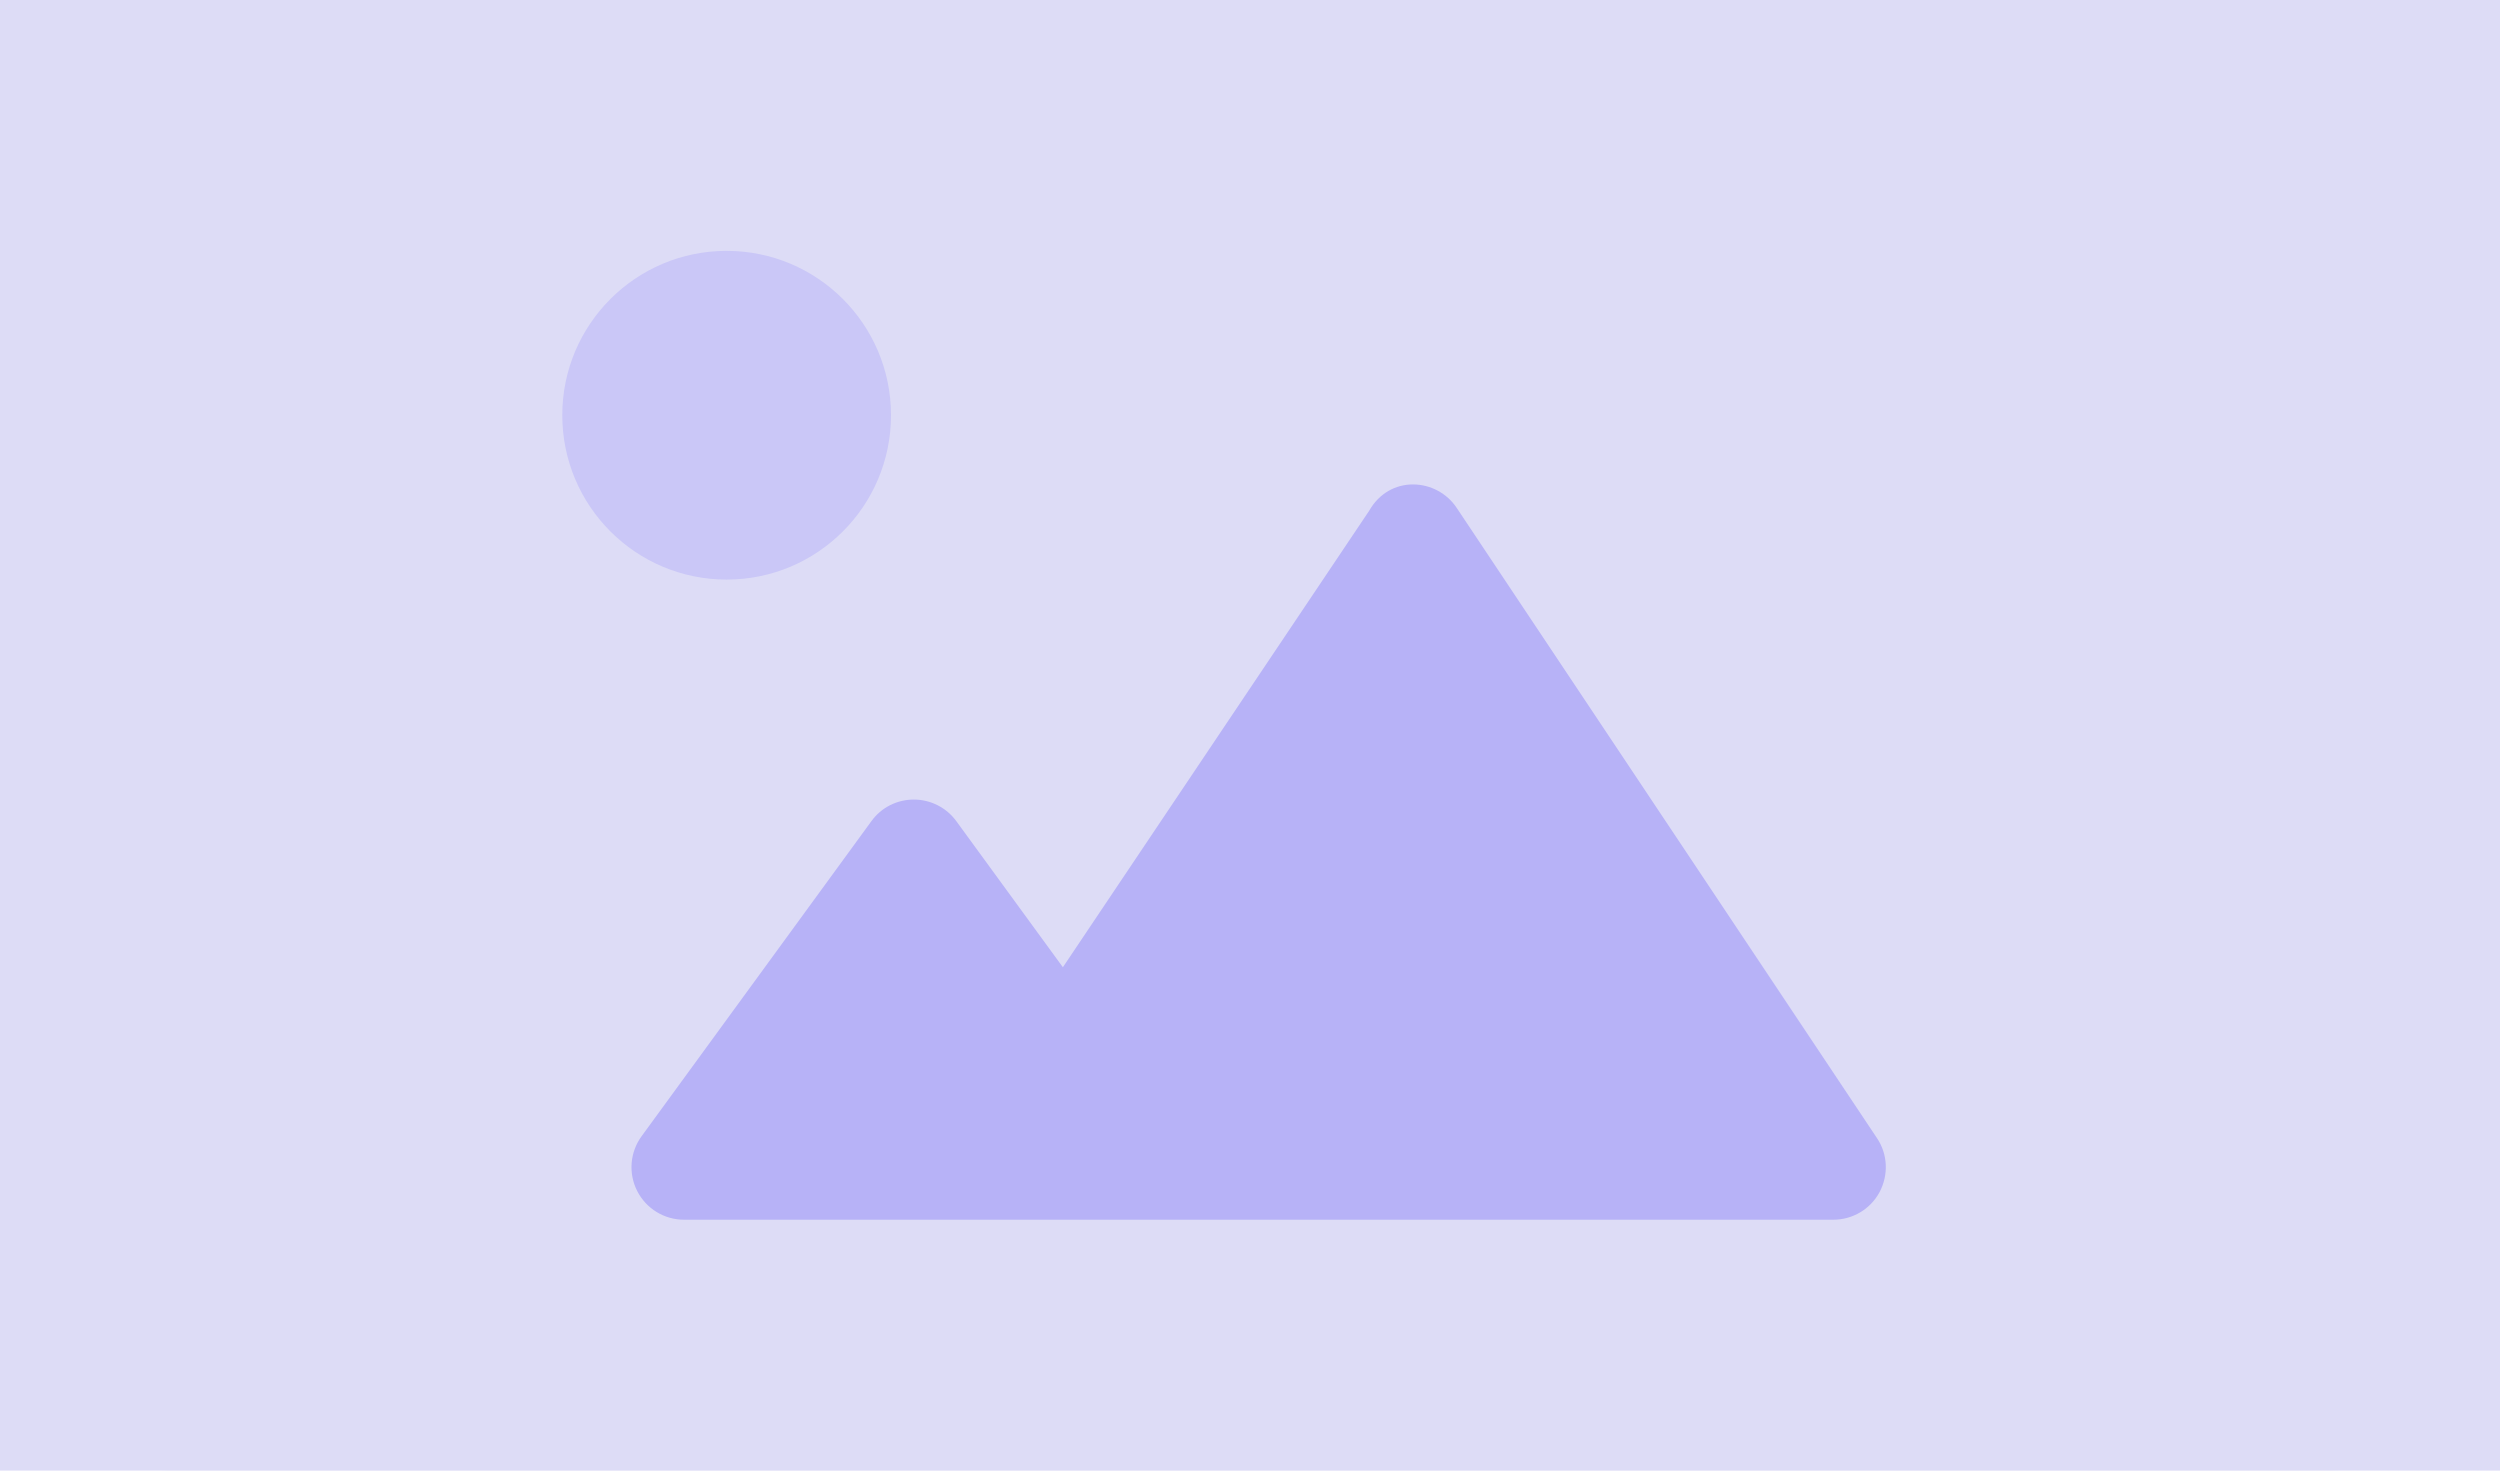
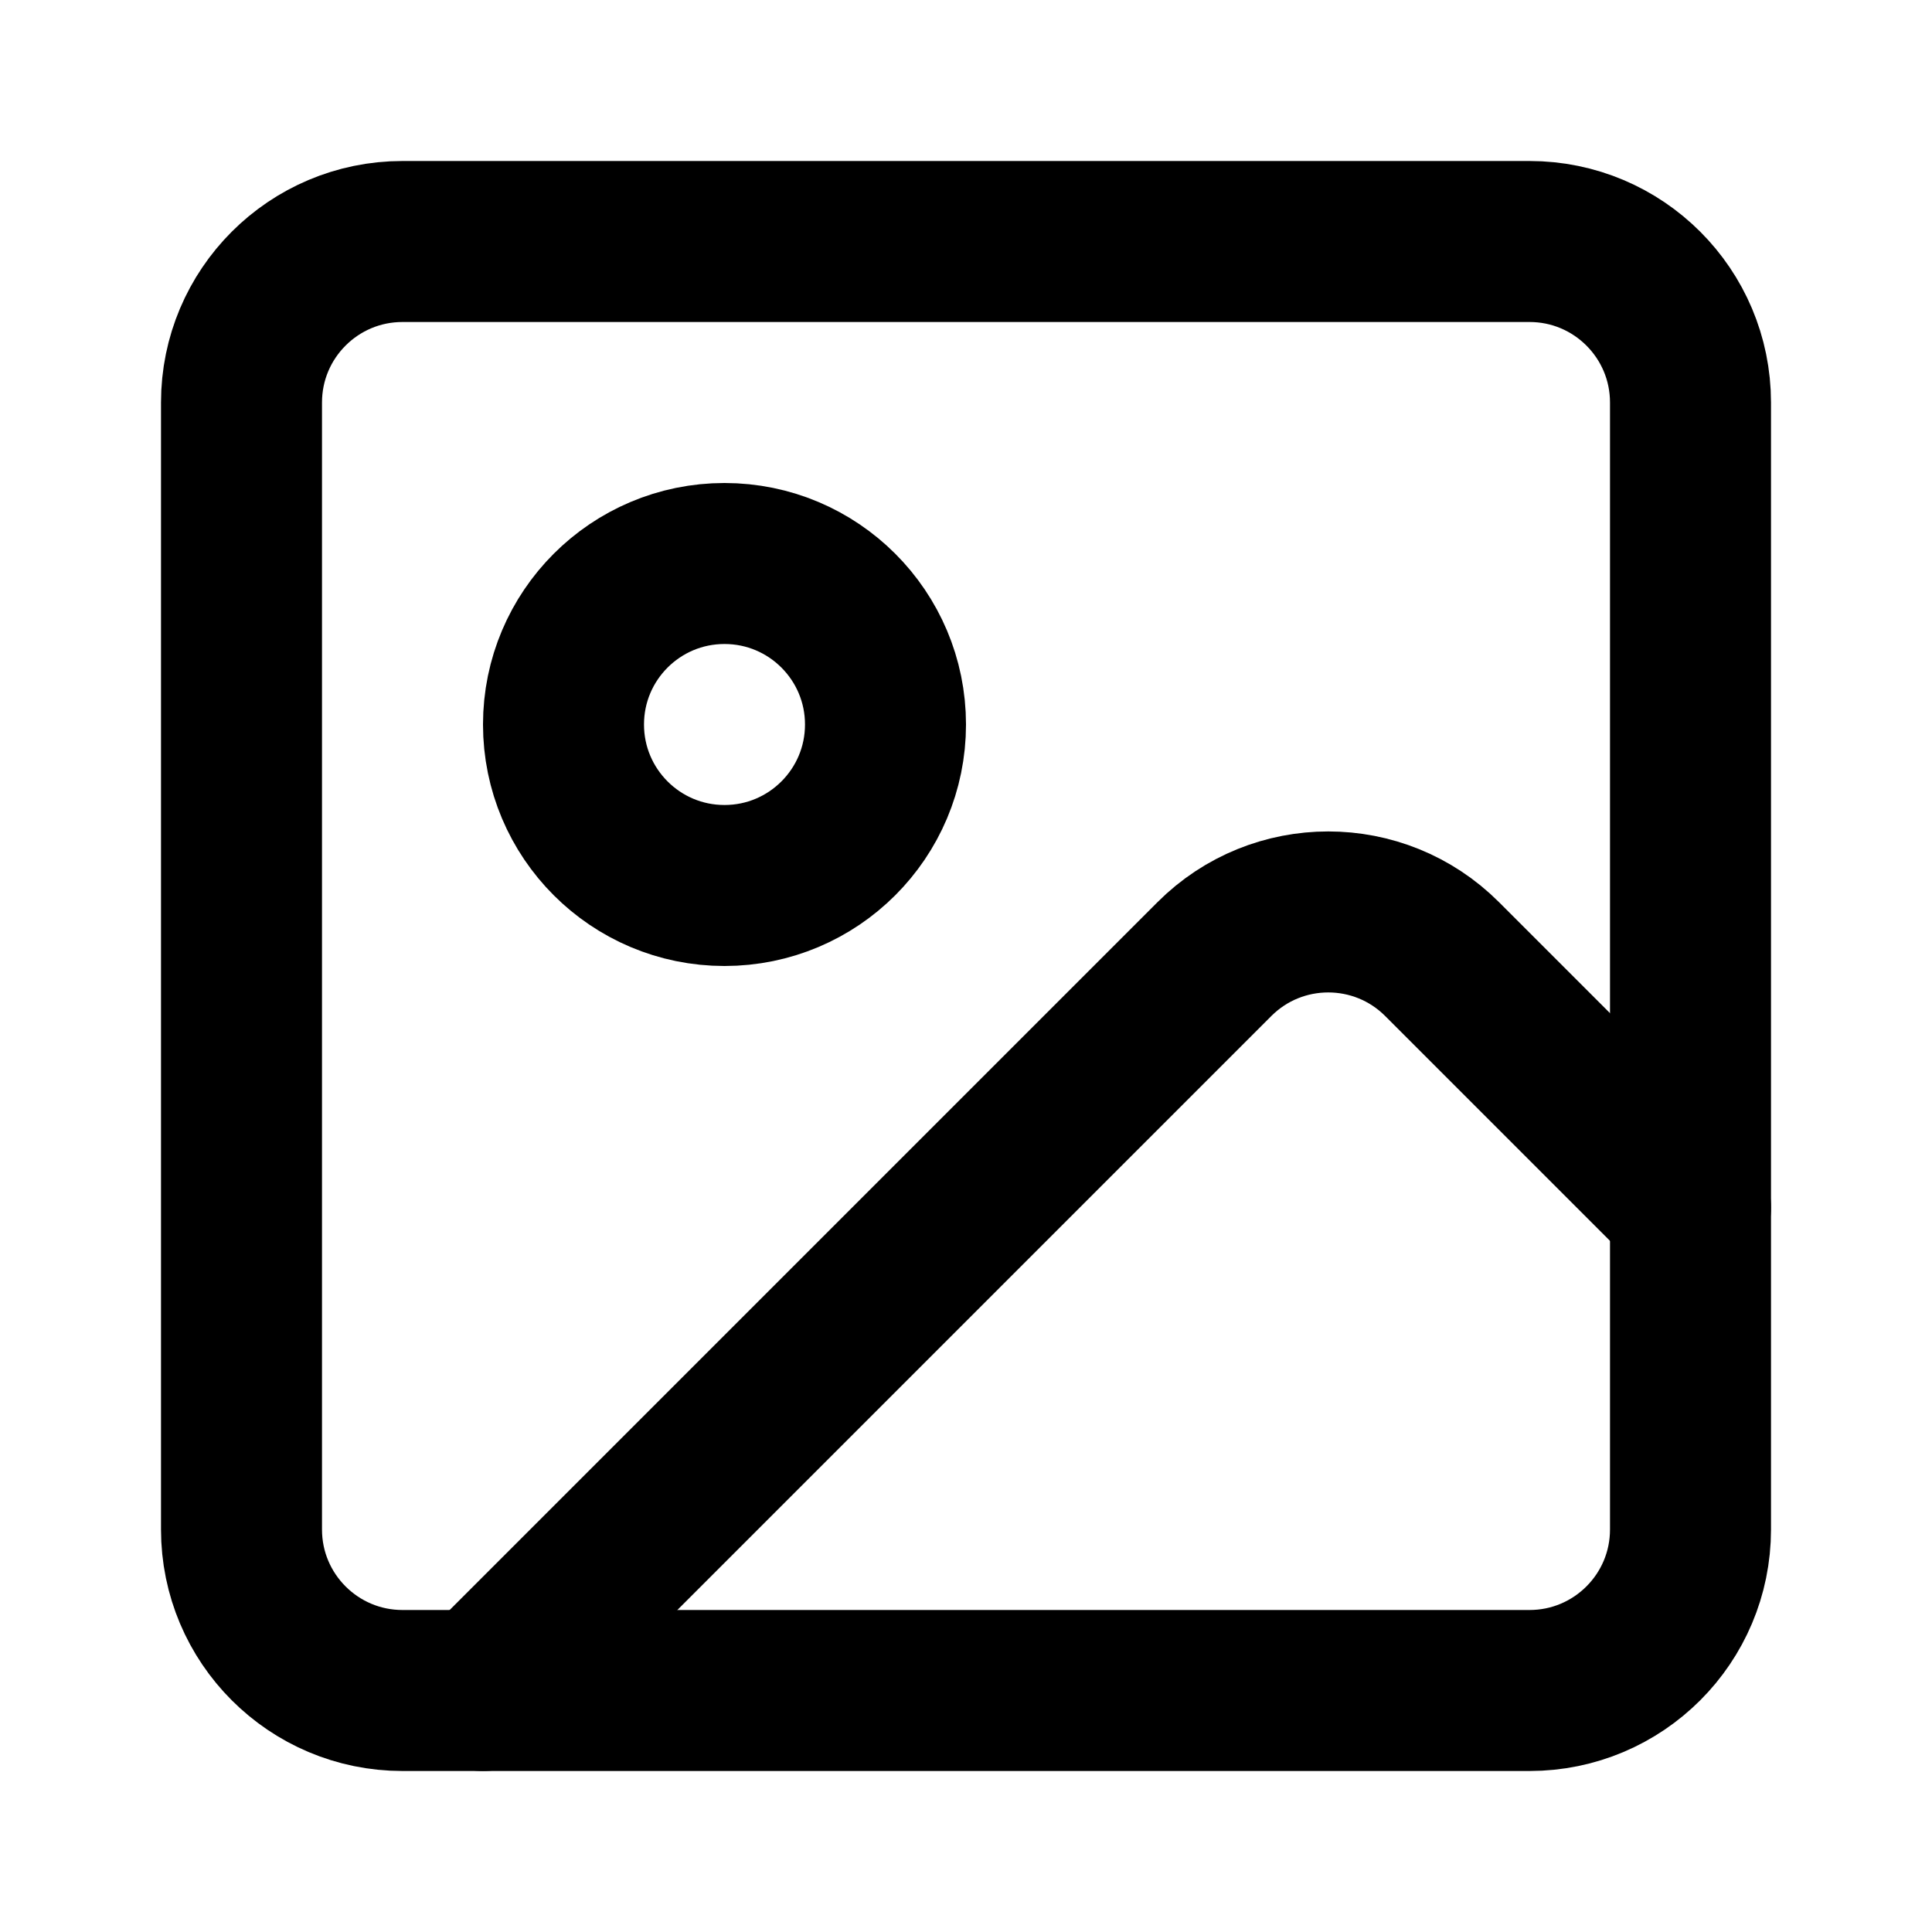
- <svg xmlns="http://www.w3.org/2000/svg" width="289" height="170" viewBox="0 0 289 170" fill="none">
-   <g clip-path="url(#clip0_214_1199)">
-     <path d="M0 4C0 1.791 1.791 0 4 0H269C280.046 0 289 8.954 289 20V150C289 161.046 280.046 170 269 170H20C8.954 170 0 161.046 0 150V4Z" fill="#F6F7FB" />
-     <rect width="289" height="170" fill="#DDDCF6" />
-     <path d="M217.276 137.812C216.213 139.786 214.164 141 211.924 141H79.073C76.787 141 74.696 139.718 73.66 137.68C72.624 135.643 72.819 133.198 74.166 131.35L100.737 94.922C101.882 93.339 103.704 92.429 105.64 92.429C107.576 92.429 109.404 93.355 110.548 94.923L122.869 111.813L158.285 59.03C159.427 57.025 161.325 56 163.337 56C165.349 56 167.266 57.014 168.389 58.704L216.976 131.561C218.225 133.411 218.339 135.801 217.276 137.812Z" fill="#B7B2F7" />
-     <circle cx="84" cy="48" r="19" fill="#CAC7F7" />
+ <svg xmlns="http://www.w3.org/2000/svg" width="24" height="24" viewBox="0 0 24 24">
+   <g fill="none" stroke="currentColor" stroke-width="2" stroke-linecap="round" stroke-linejoin="round">
+     <rect width="18" height="18" x="3" y="3" rx="2" ry="2" />
+     <circle cx="9" cy="9" r="2" />
+     <path d="m21 15-3.086-3.086a2 2 0 0 0-2.828 0L6 21" />
  </g>
-   <defs>
- </defs>
</svg>
